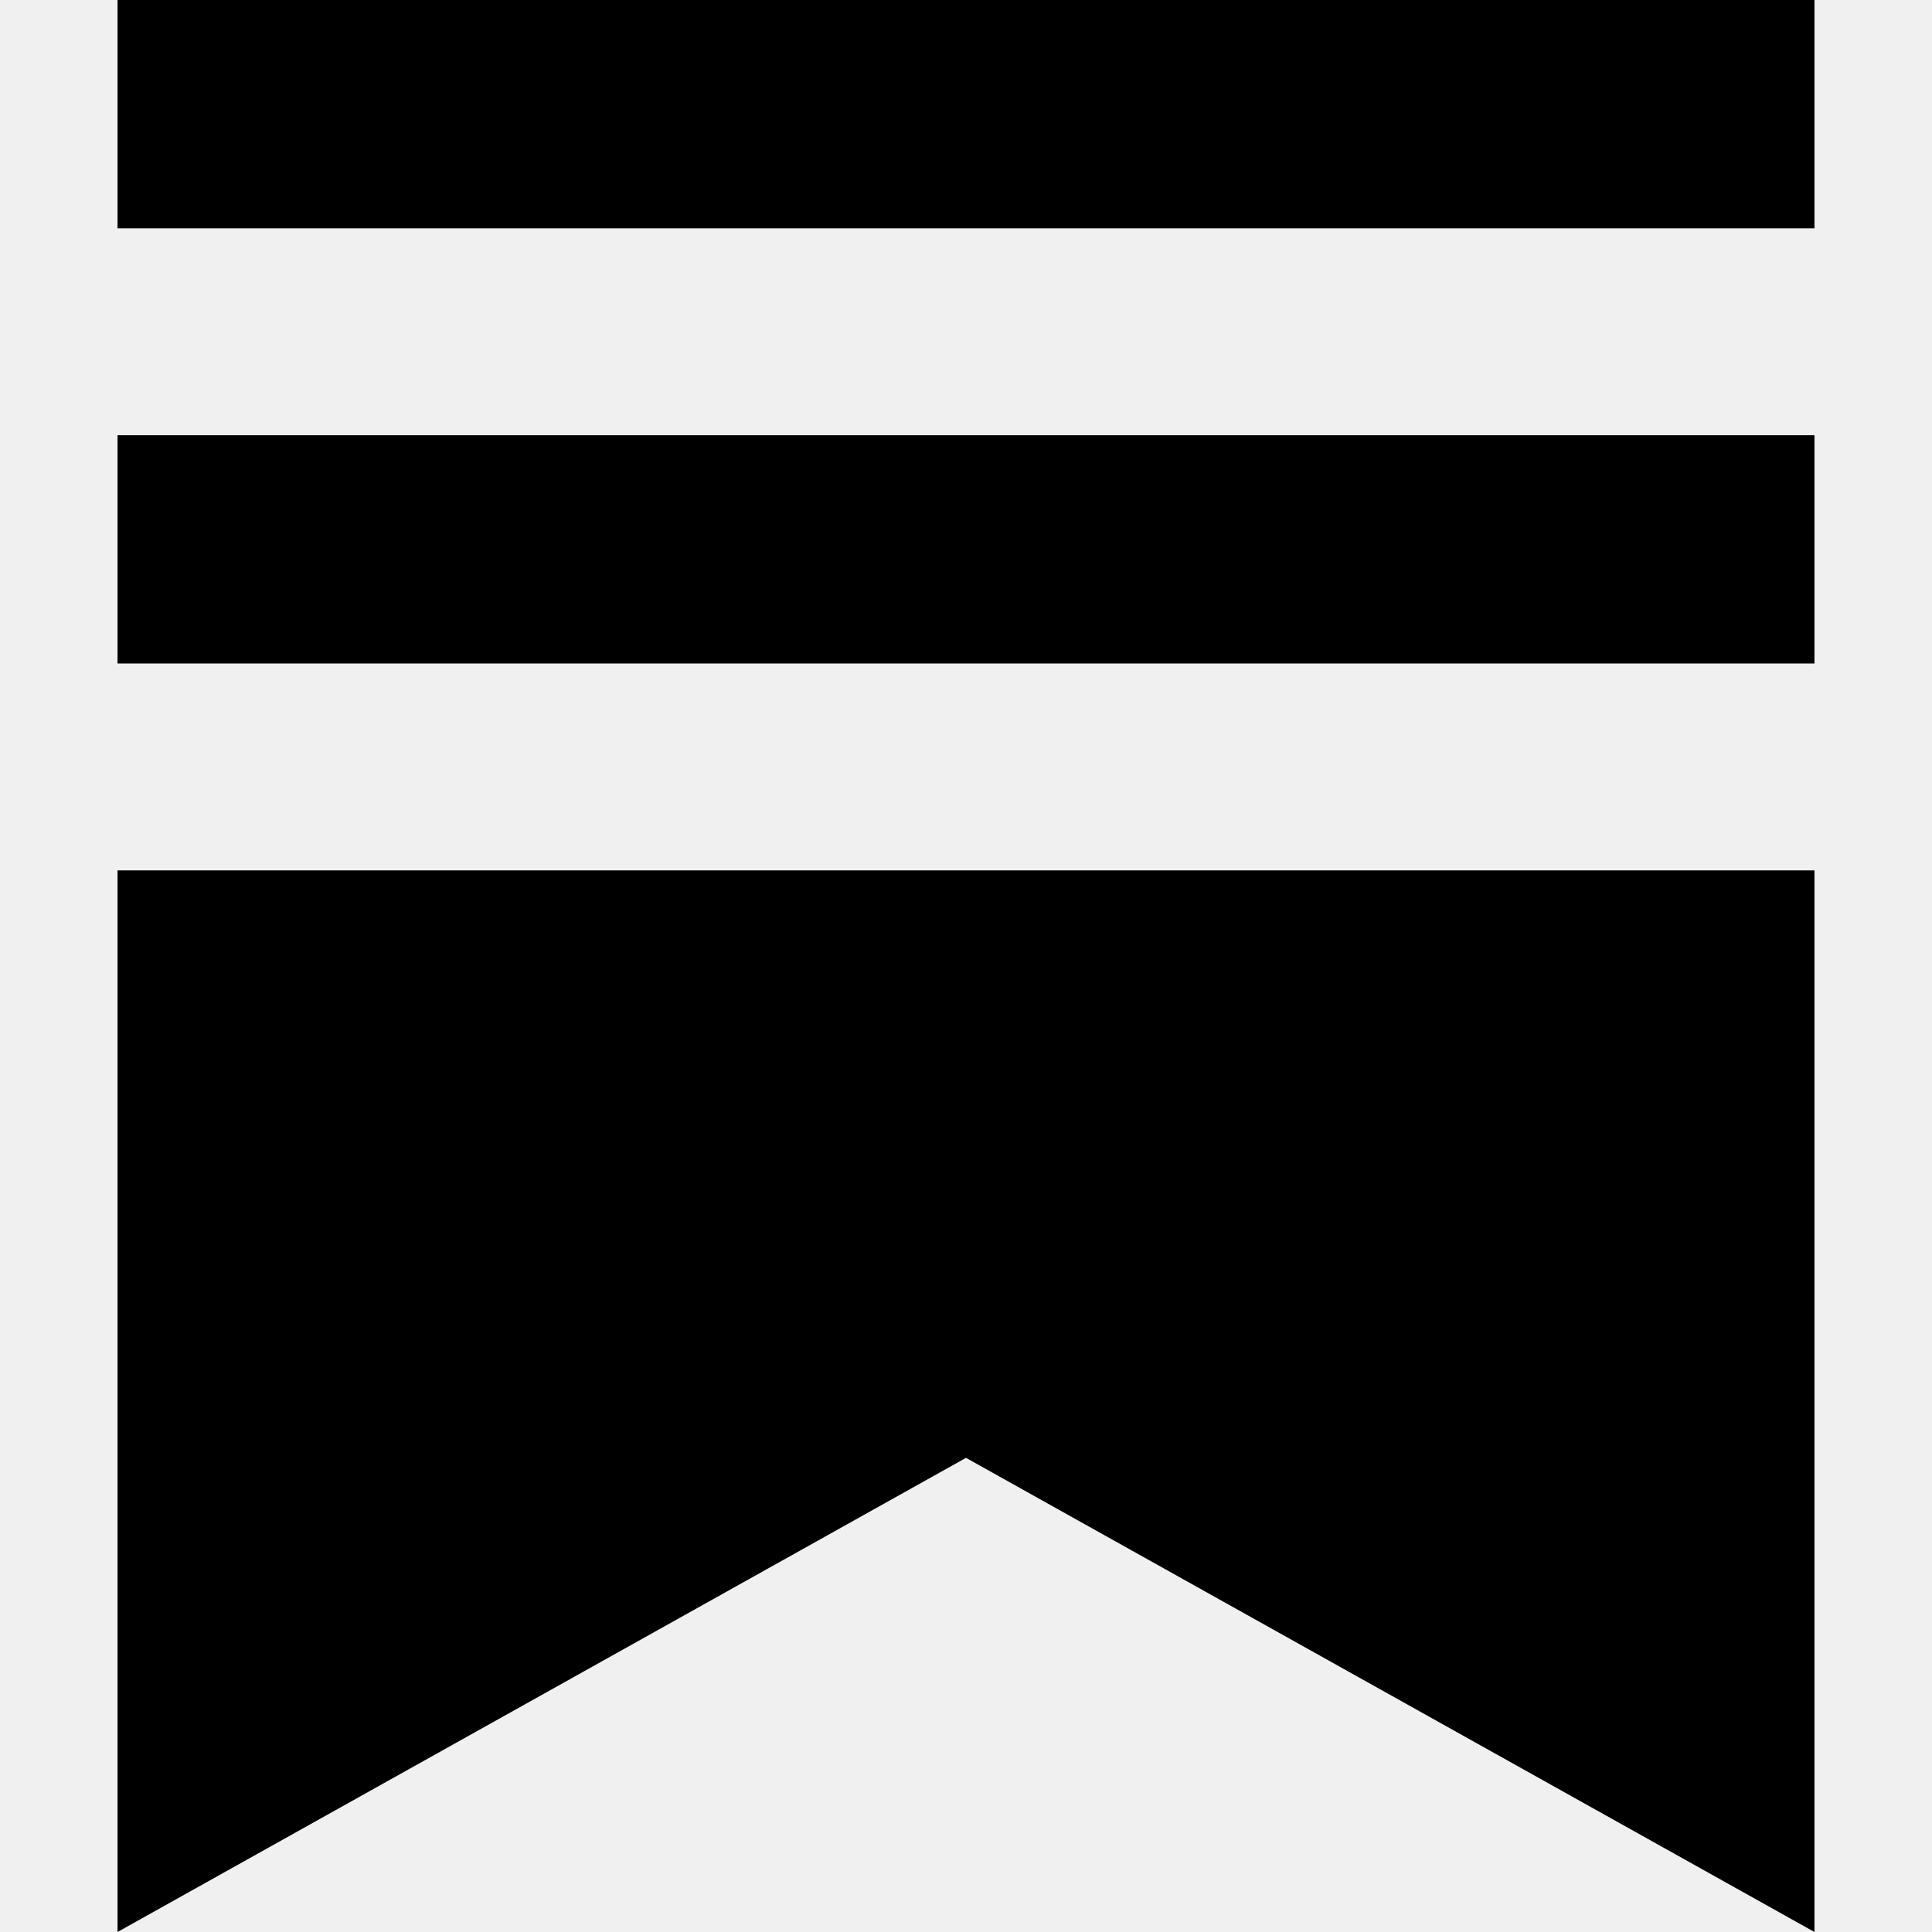
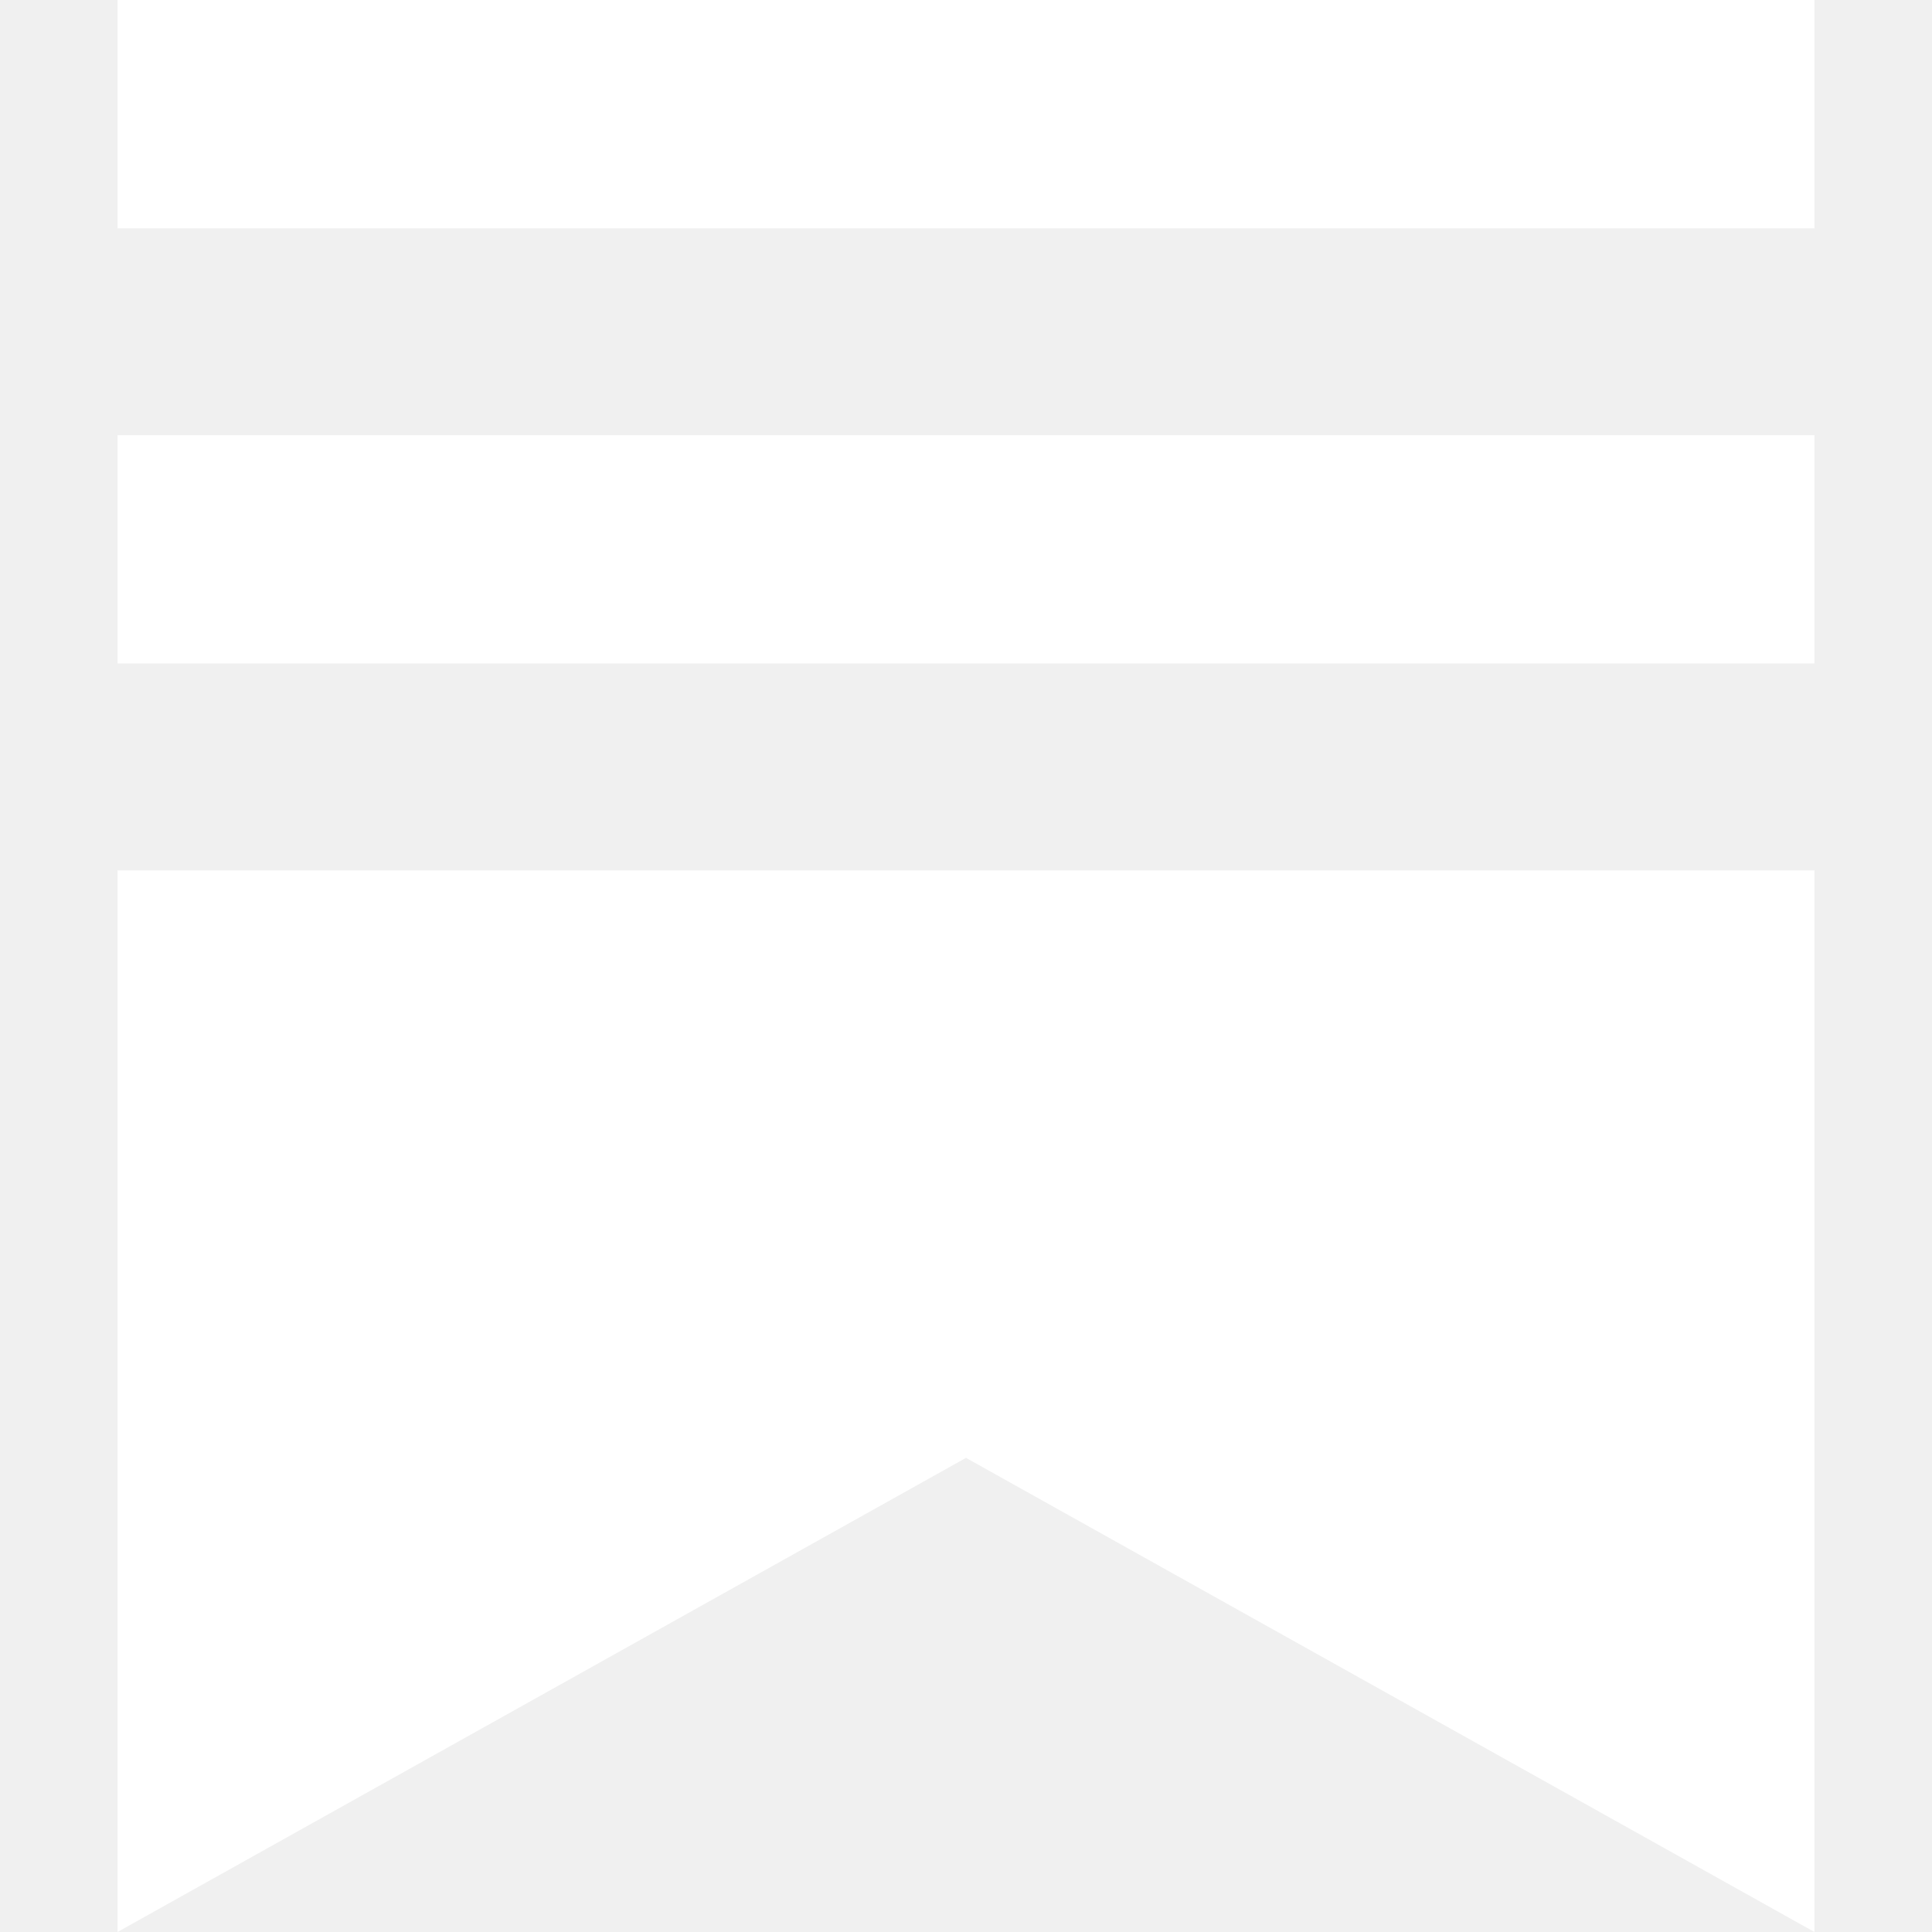
<svg xmlns="http://www.w3.org/2000/svg" role="img" viewBox="0 0 24 24" id="Substack--Streamline-Simple-Icons" height="24" width="24">
-   <path d="M22.539 8.242H1.46V5.406h21.08v2.836zM1.46 10.812V24L12 18.11 22.54 24V10.812H1.46zM22.54 0H1.46v2.836h21.08V0z" fill="#000000" stroke-width="1" />
+   <path d="M22.539 8.242H1.46V5.406h21.08v2.836zM1.46 10.812V24L12 18.11 22.54 24V10.812H1.46zM22.54 0H1.46v2.836h21.08V0z" fill="#ffffff" stroke-width="1" />
</svg>
